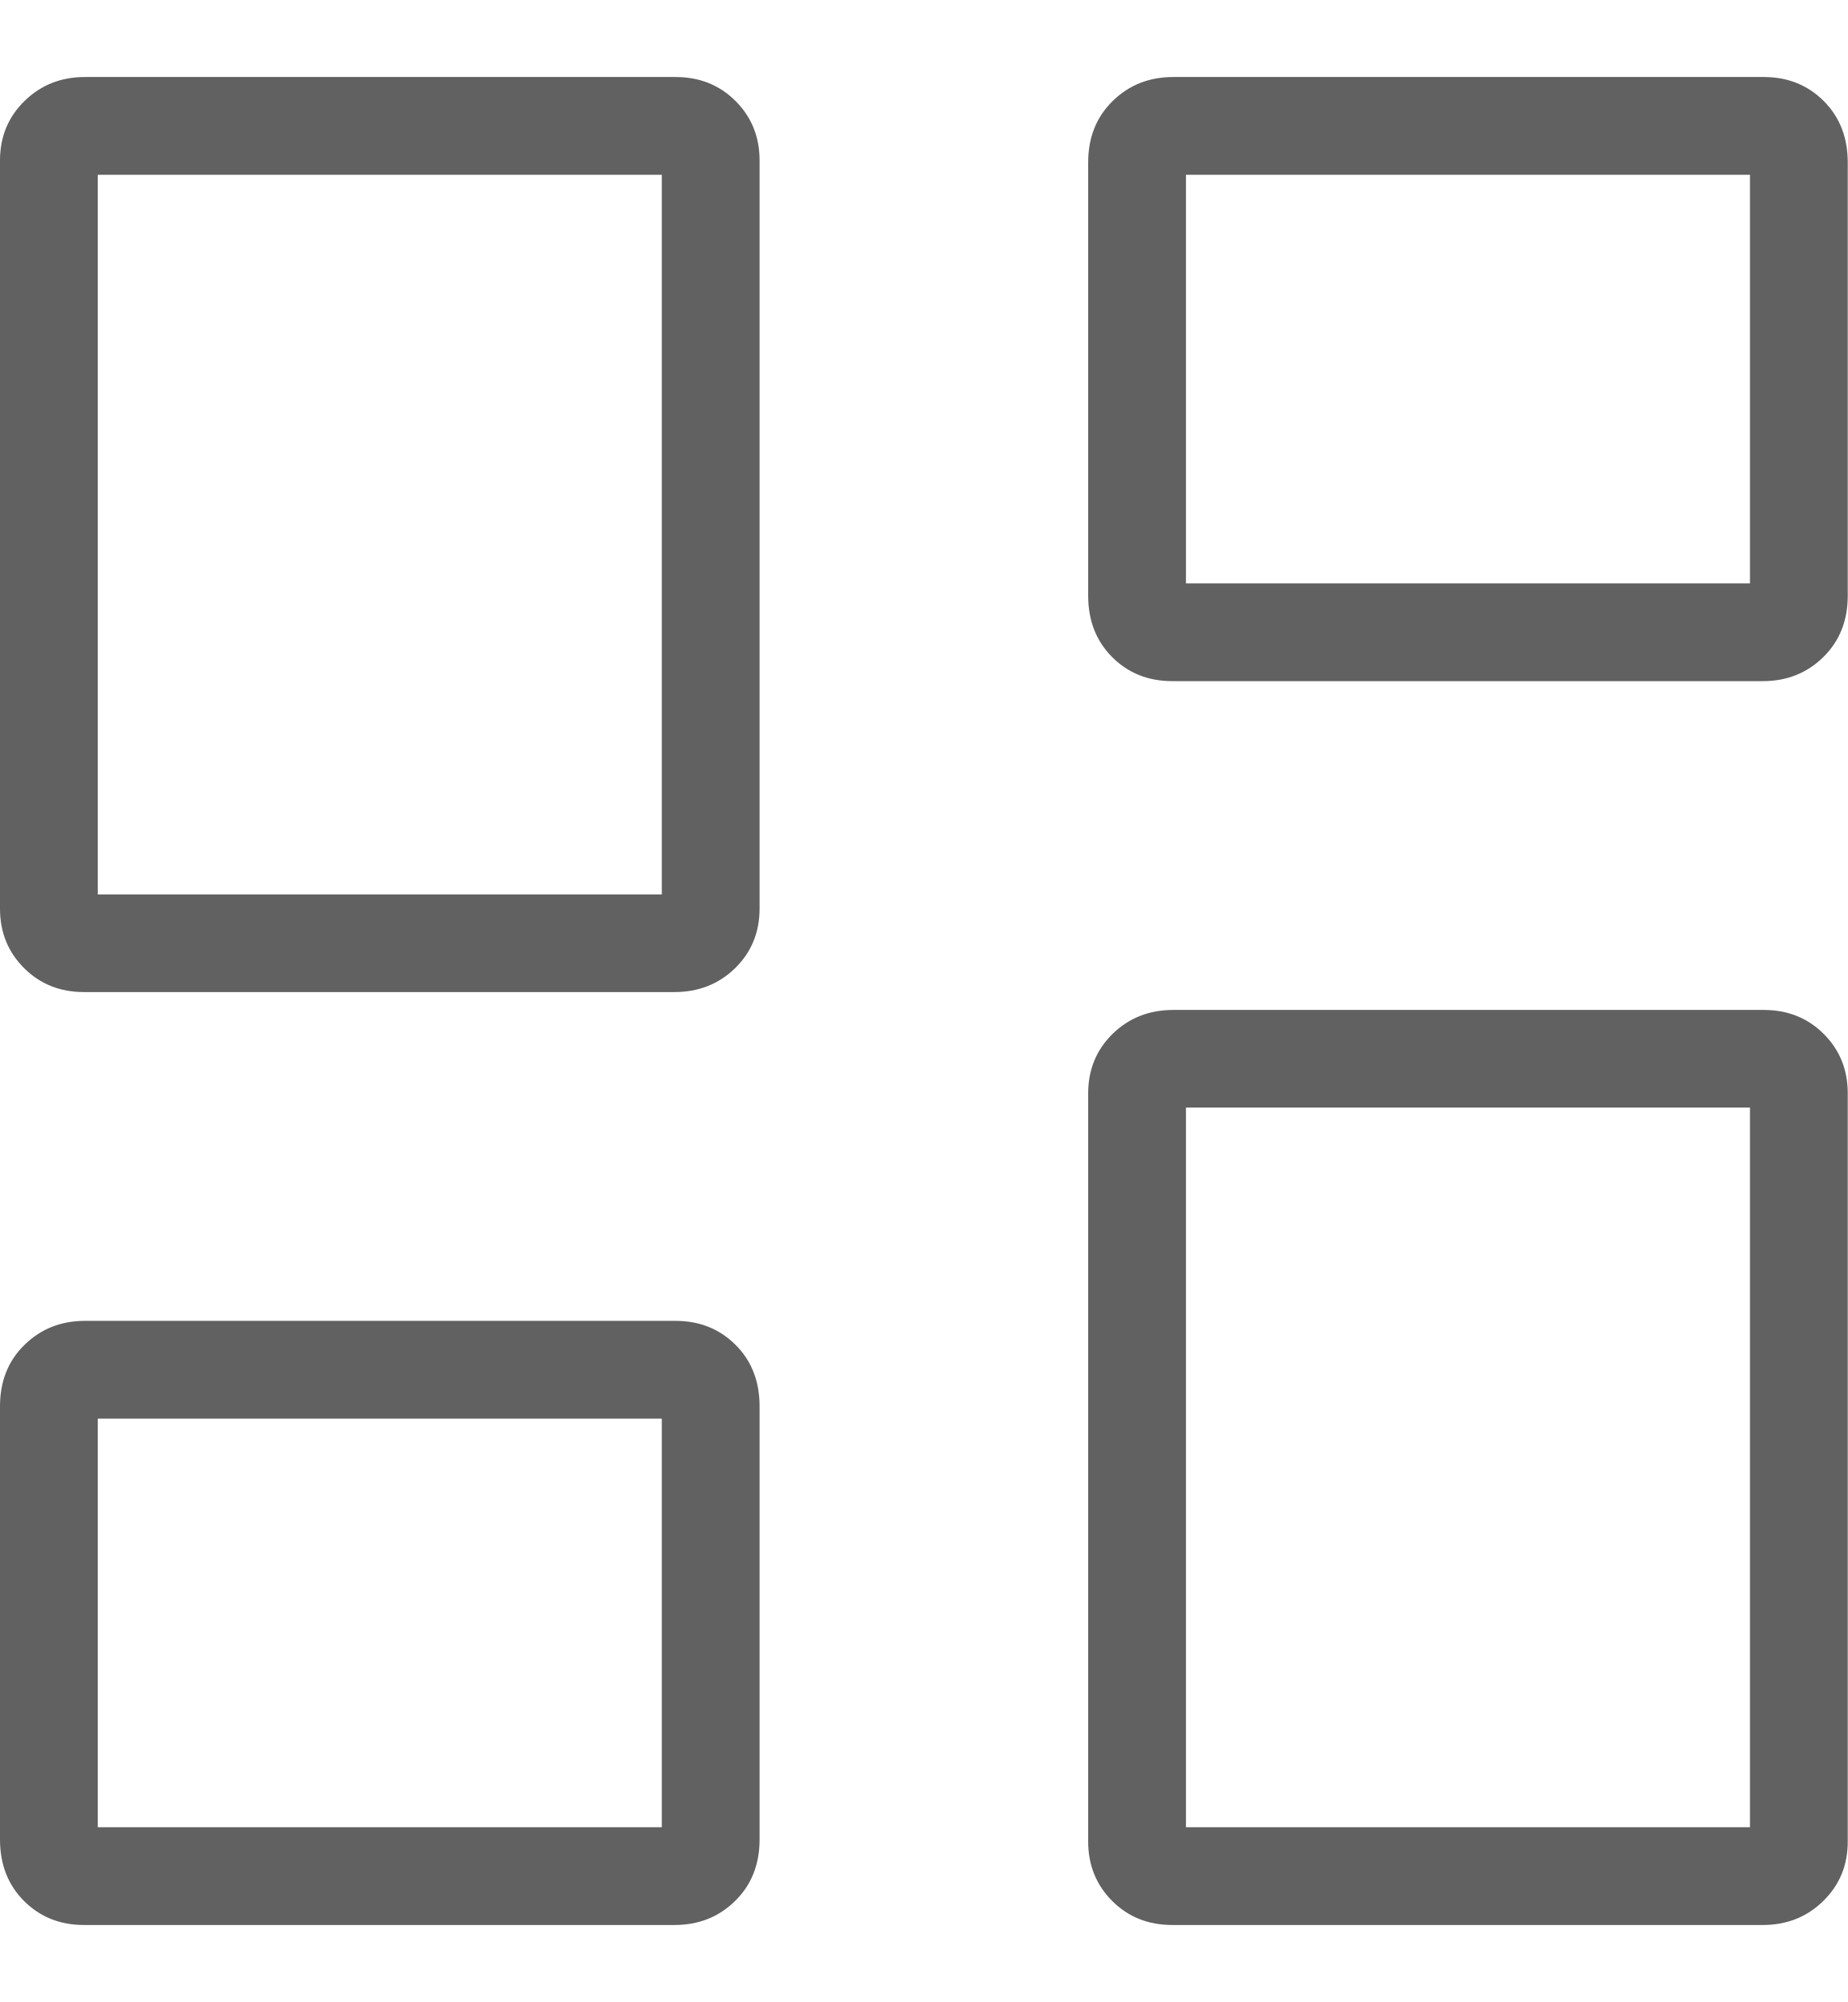
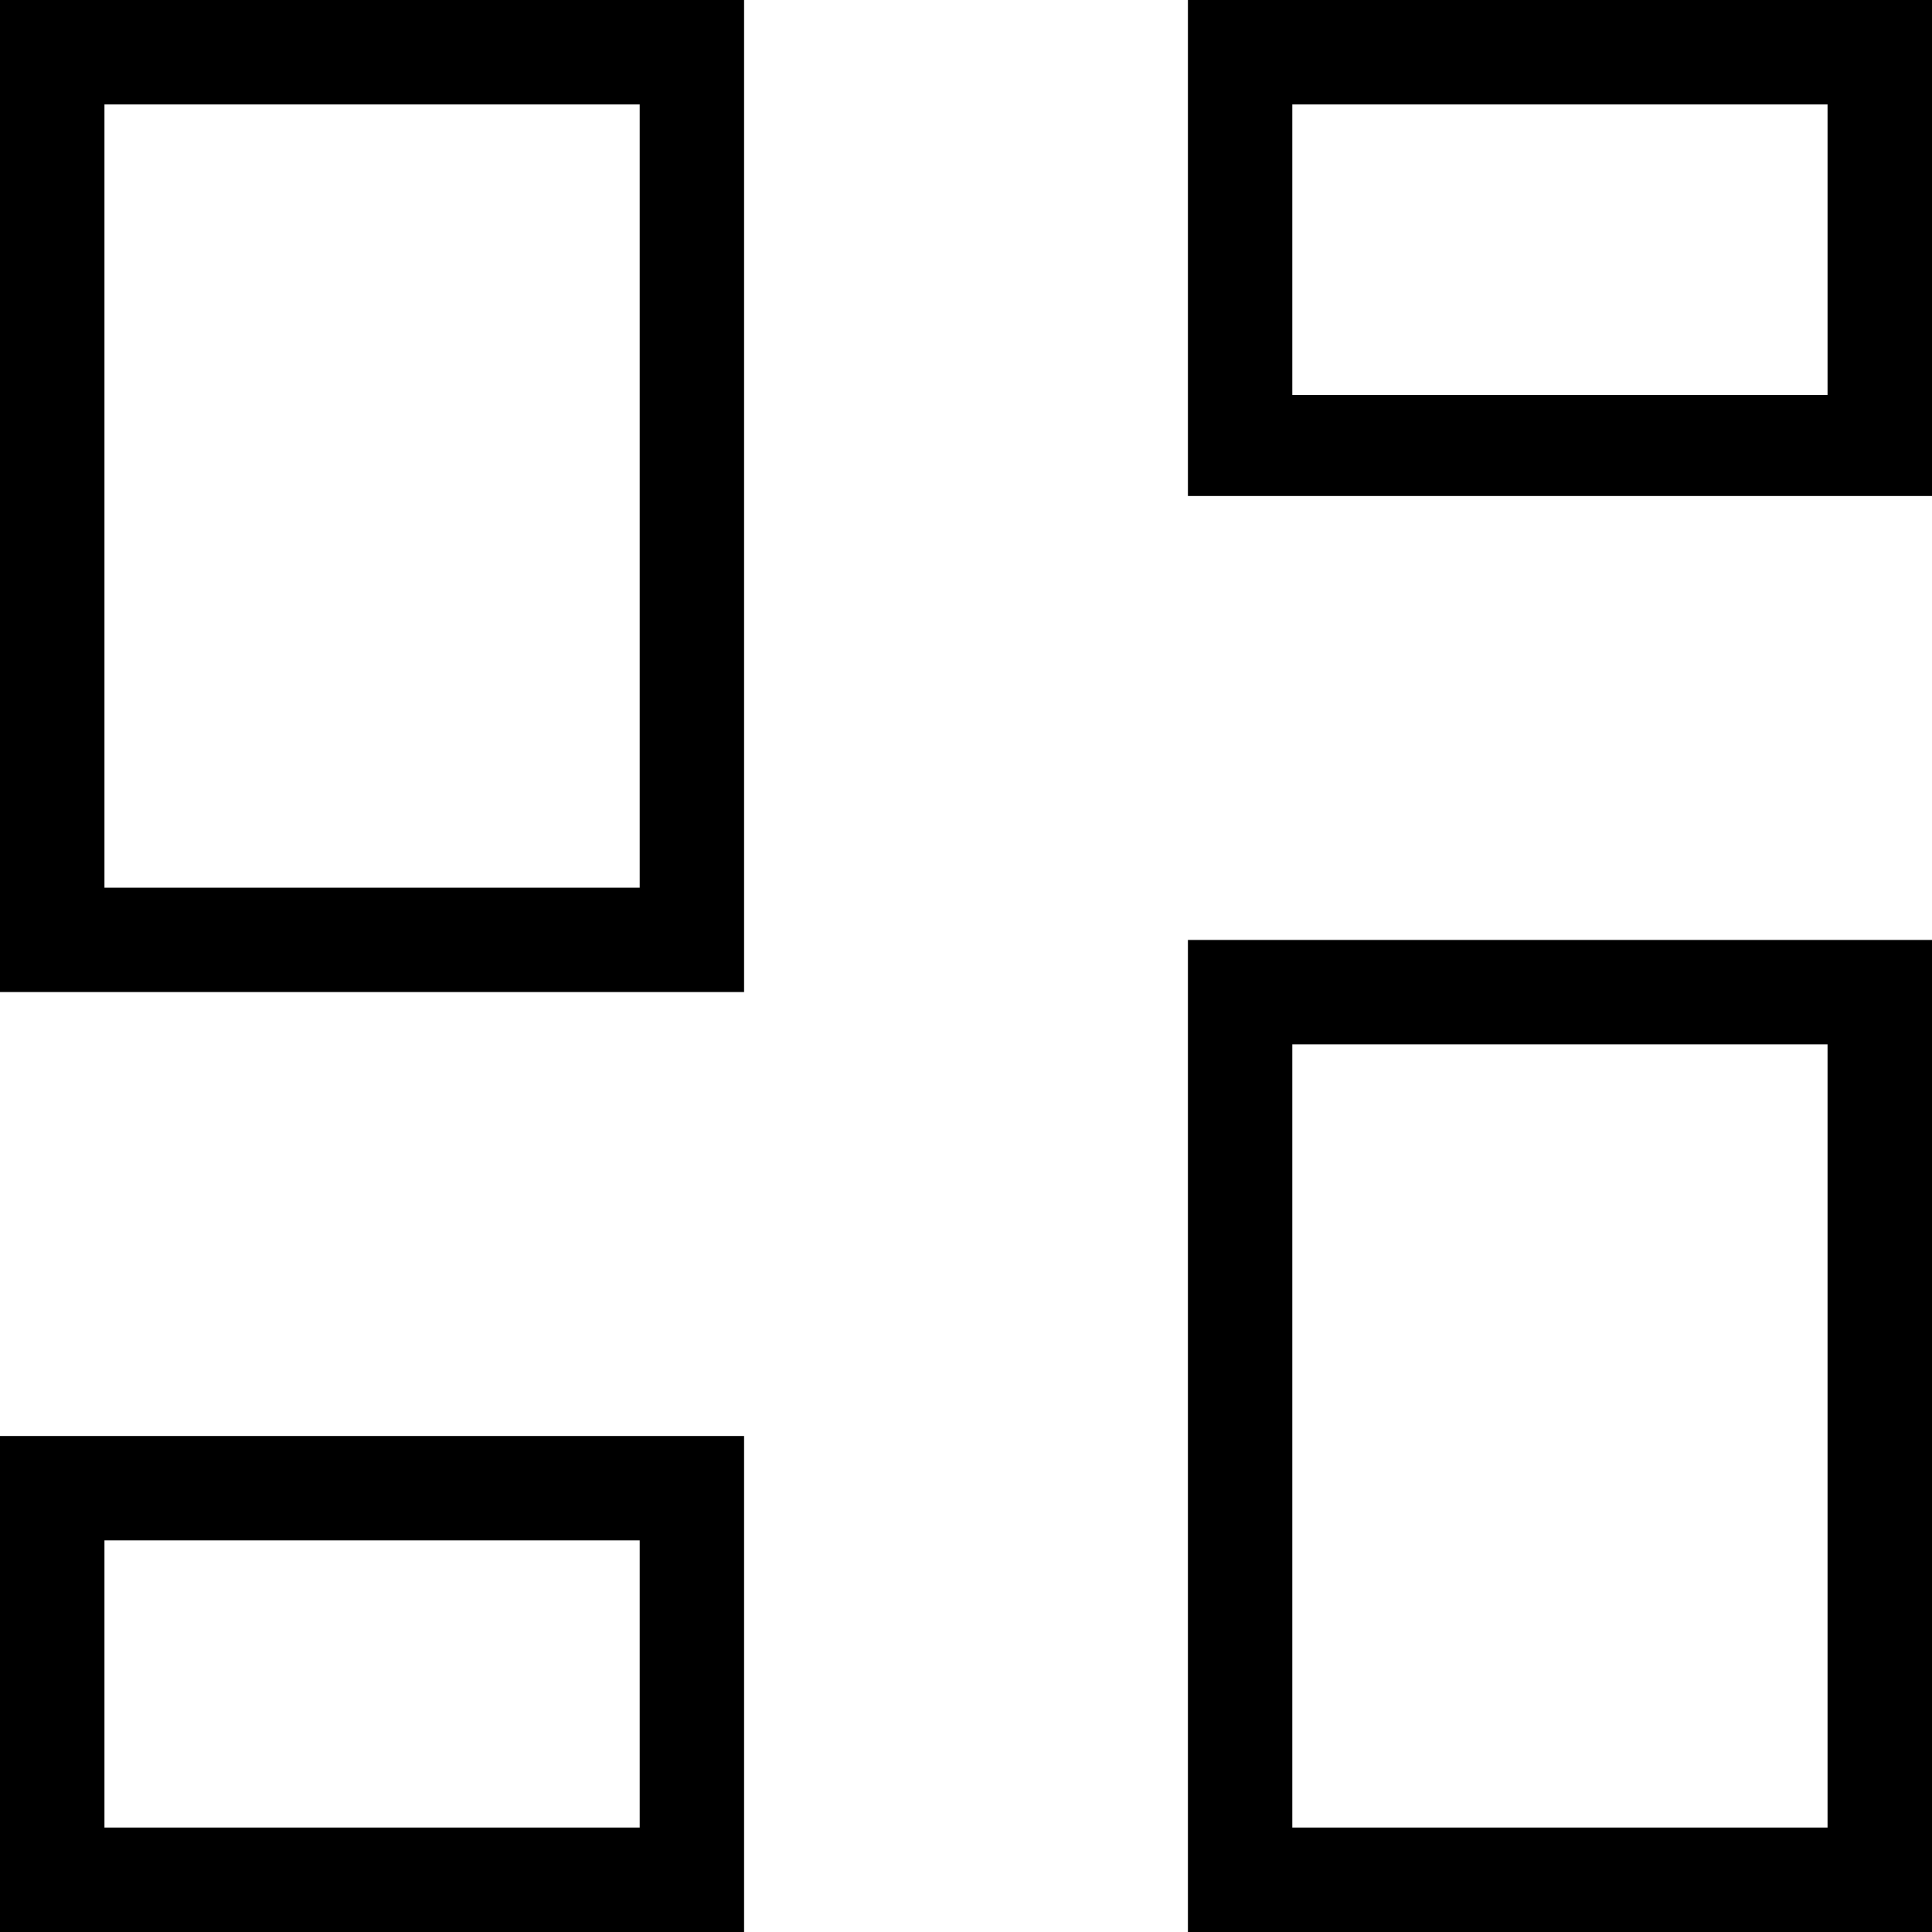
- <svg xmlns="http://www.w3.org/2000/svg" width="12" height="13" viewBox="0 0 12 13" fill="none">
-   <path d="M7.067 3.868V1.055C7.067 0.893 7.12 0.76 7.226 0.656C7.332 0.552 7.463 0.5 7.62 0.5H11.454C11.61 0.5 11.74 0.552 11.844 0.656C11.948 0.76 12 0.893 12 1.055V3.868C12 4.03 11.947 4.163 11.841 4.267C11.735 4.371 11.604 4.423 11.448 4.423H7.614C7.457 4.423 7.327 4.371 7.223 4.267C7.119 4.163 7.067 4.03 7.067 3.868ZM0 5.9V1.042C0 0.888 0.053 0.76 0.159 0.656C0.265 0.552 0.396 0.5 0.552 0.5H4.386C4.543 0.5 4.673 0.552 4.777 0.656C4.881 0.76 4.933 0.889 4.933 1.042V5.9C4.933 6.054 4.88 6.183 4.774 6.287C4.668 6.39 4.537 6.442 4.38 6.442H0.546C0.39 6.442 0.26 6.39 0.156 6.286C0.052 6.182 0 6.054 0 5.9ZM7.067 11.958V7.1C7.067 6.946 7.12 6.817 7.226 6.713C7.332 6.61 7.463 6.558 7.62 6.558H11.454C11.61 6.558 11.74 6.61 11.844 6.714C11.948 6.818 12 6.946 12 7.1V11.958C12 12.112 11.947 12.24 11.841 12.344C11.735 12.448 11.604 12.5 11.448 12.5H7.614C7.457 12.5 7.327 12.448 7.223 12.344C7.119 12.24 7.067 12.111 7.067 11.958ZM0 11.945V9.132C0 8.97 0.053 8.836 0.159 8.733C0.265 8.629 0.396 8.577 0.552 8.577H4.386C4.543 8.577 4.673 8.629 4.777 8.733C4.881 8.836 4.933 8.97 4.933 9.132V11.945C4.933 12.107 4.88 12.24 4.774 12.344C4.668 12.448 4.537 12.5 4.38 12.5H0.546C0.39 12.5 0.26 12.448 0.156 12.344C0.052 12.24 0 12.107 0 11.945ZM0.635 5.808H4.298V1.135H0.635V5.808ZM7.702 11.865H11.365V7.192H7.702V11.865ZM7.702 3.788H11.365V1.135H7.702V3.788ZM0.635 11.865H4.298V9.212H0.635V11.865Z" fill="#616161" />
+ <svg xmlns="http://www.w3.org/2000/svg" width="20" height="20" viewBox="0 0 20 20" fill="none">
+   <path d="M12.297 5.135V0H20V5.135H12.297ZM0 10.27V0H7.703V10.27H0ZM12.297 20V9.73H20V20H12.297ZM0 20V14.865H7.703V20H0ZM1.081 9.189H6.622V1.081H1.081V9.189ZM13.378 18.919H18.919V10.811H13.378V18.919ZM13.378 4.088H18.919V1.081H13.378V4.088ZM1.081 18.919H6.622V15.946H1.081V18.919Z" fill="black" />
</svg>
